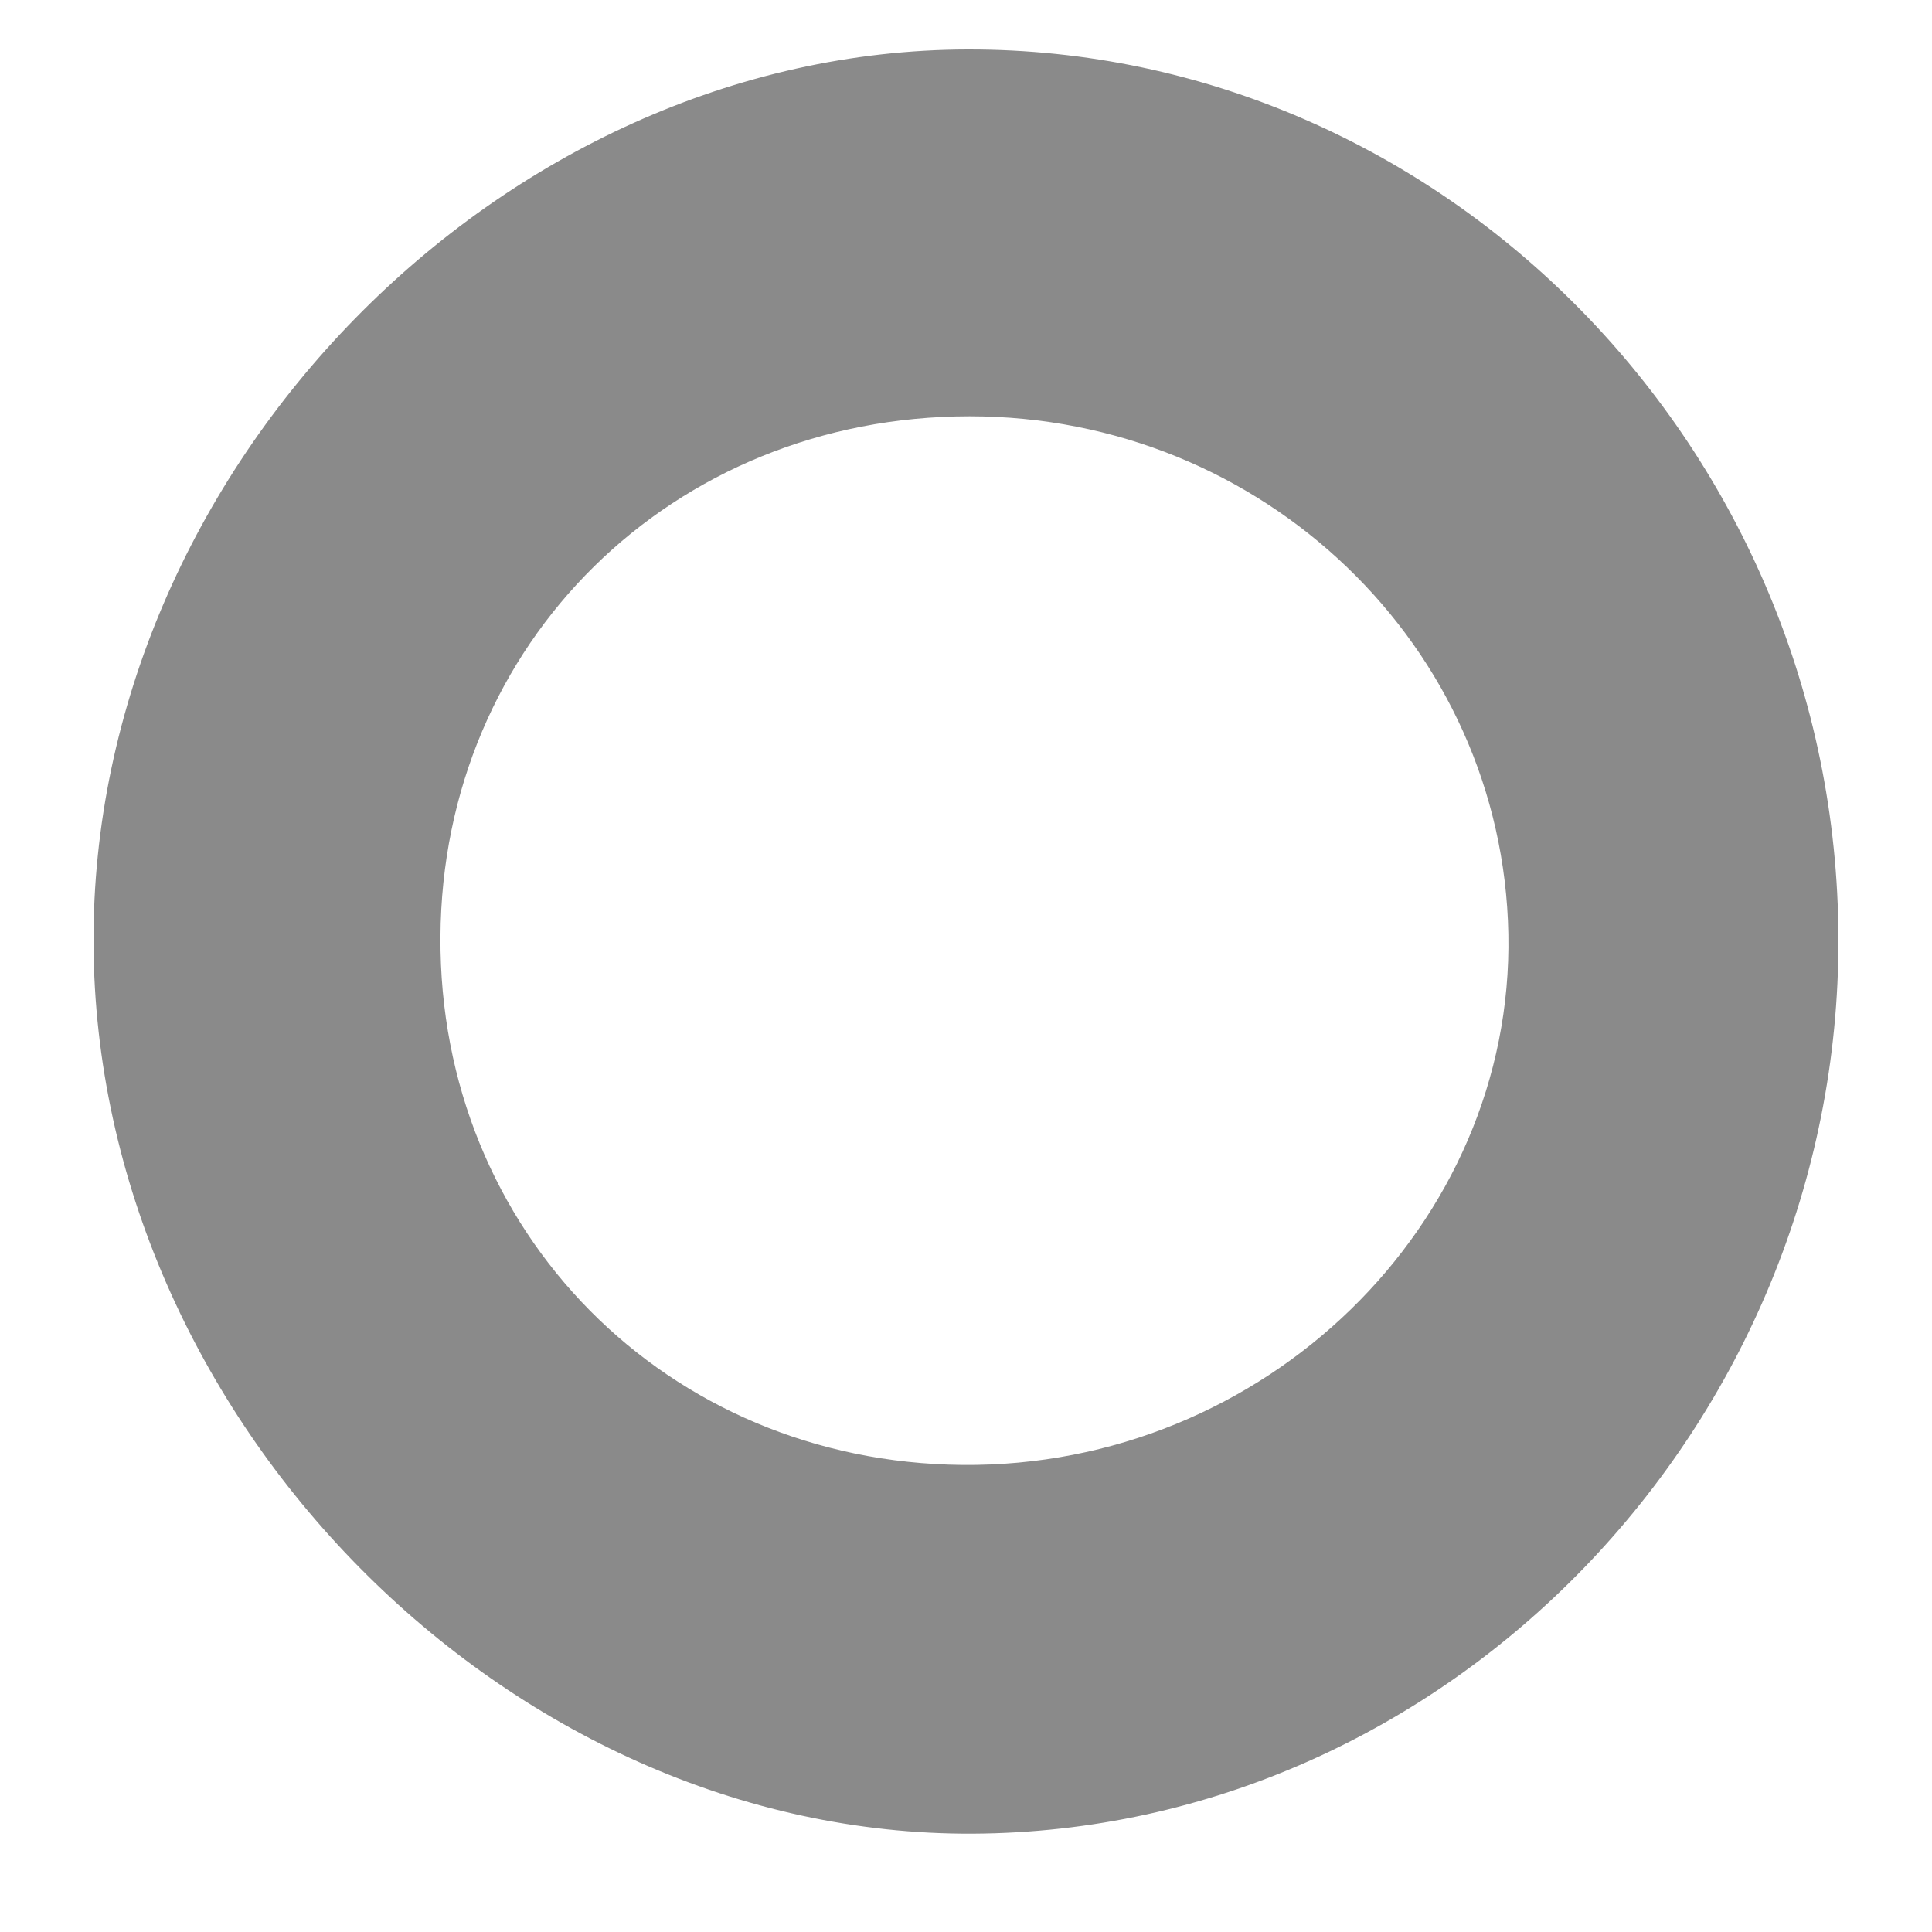
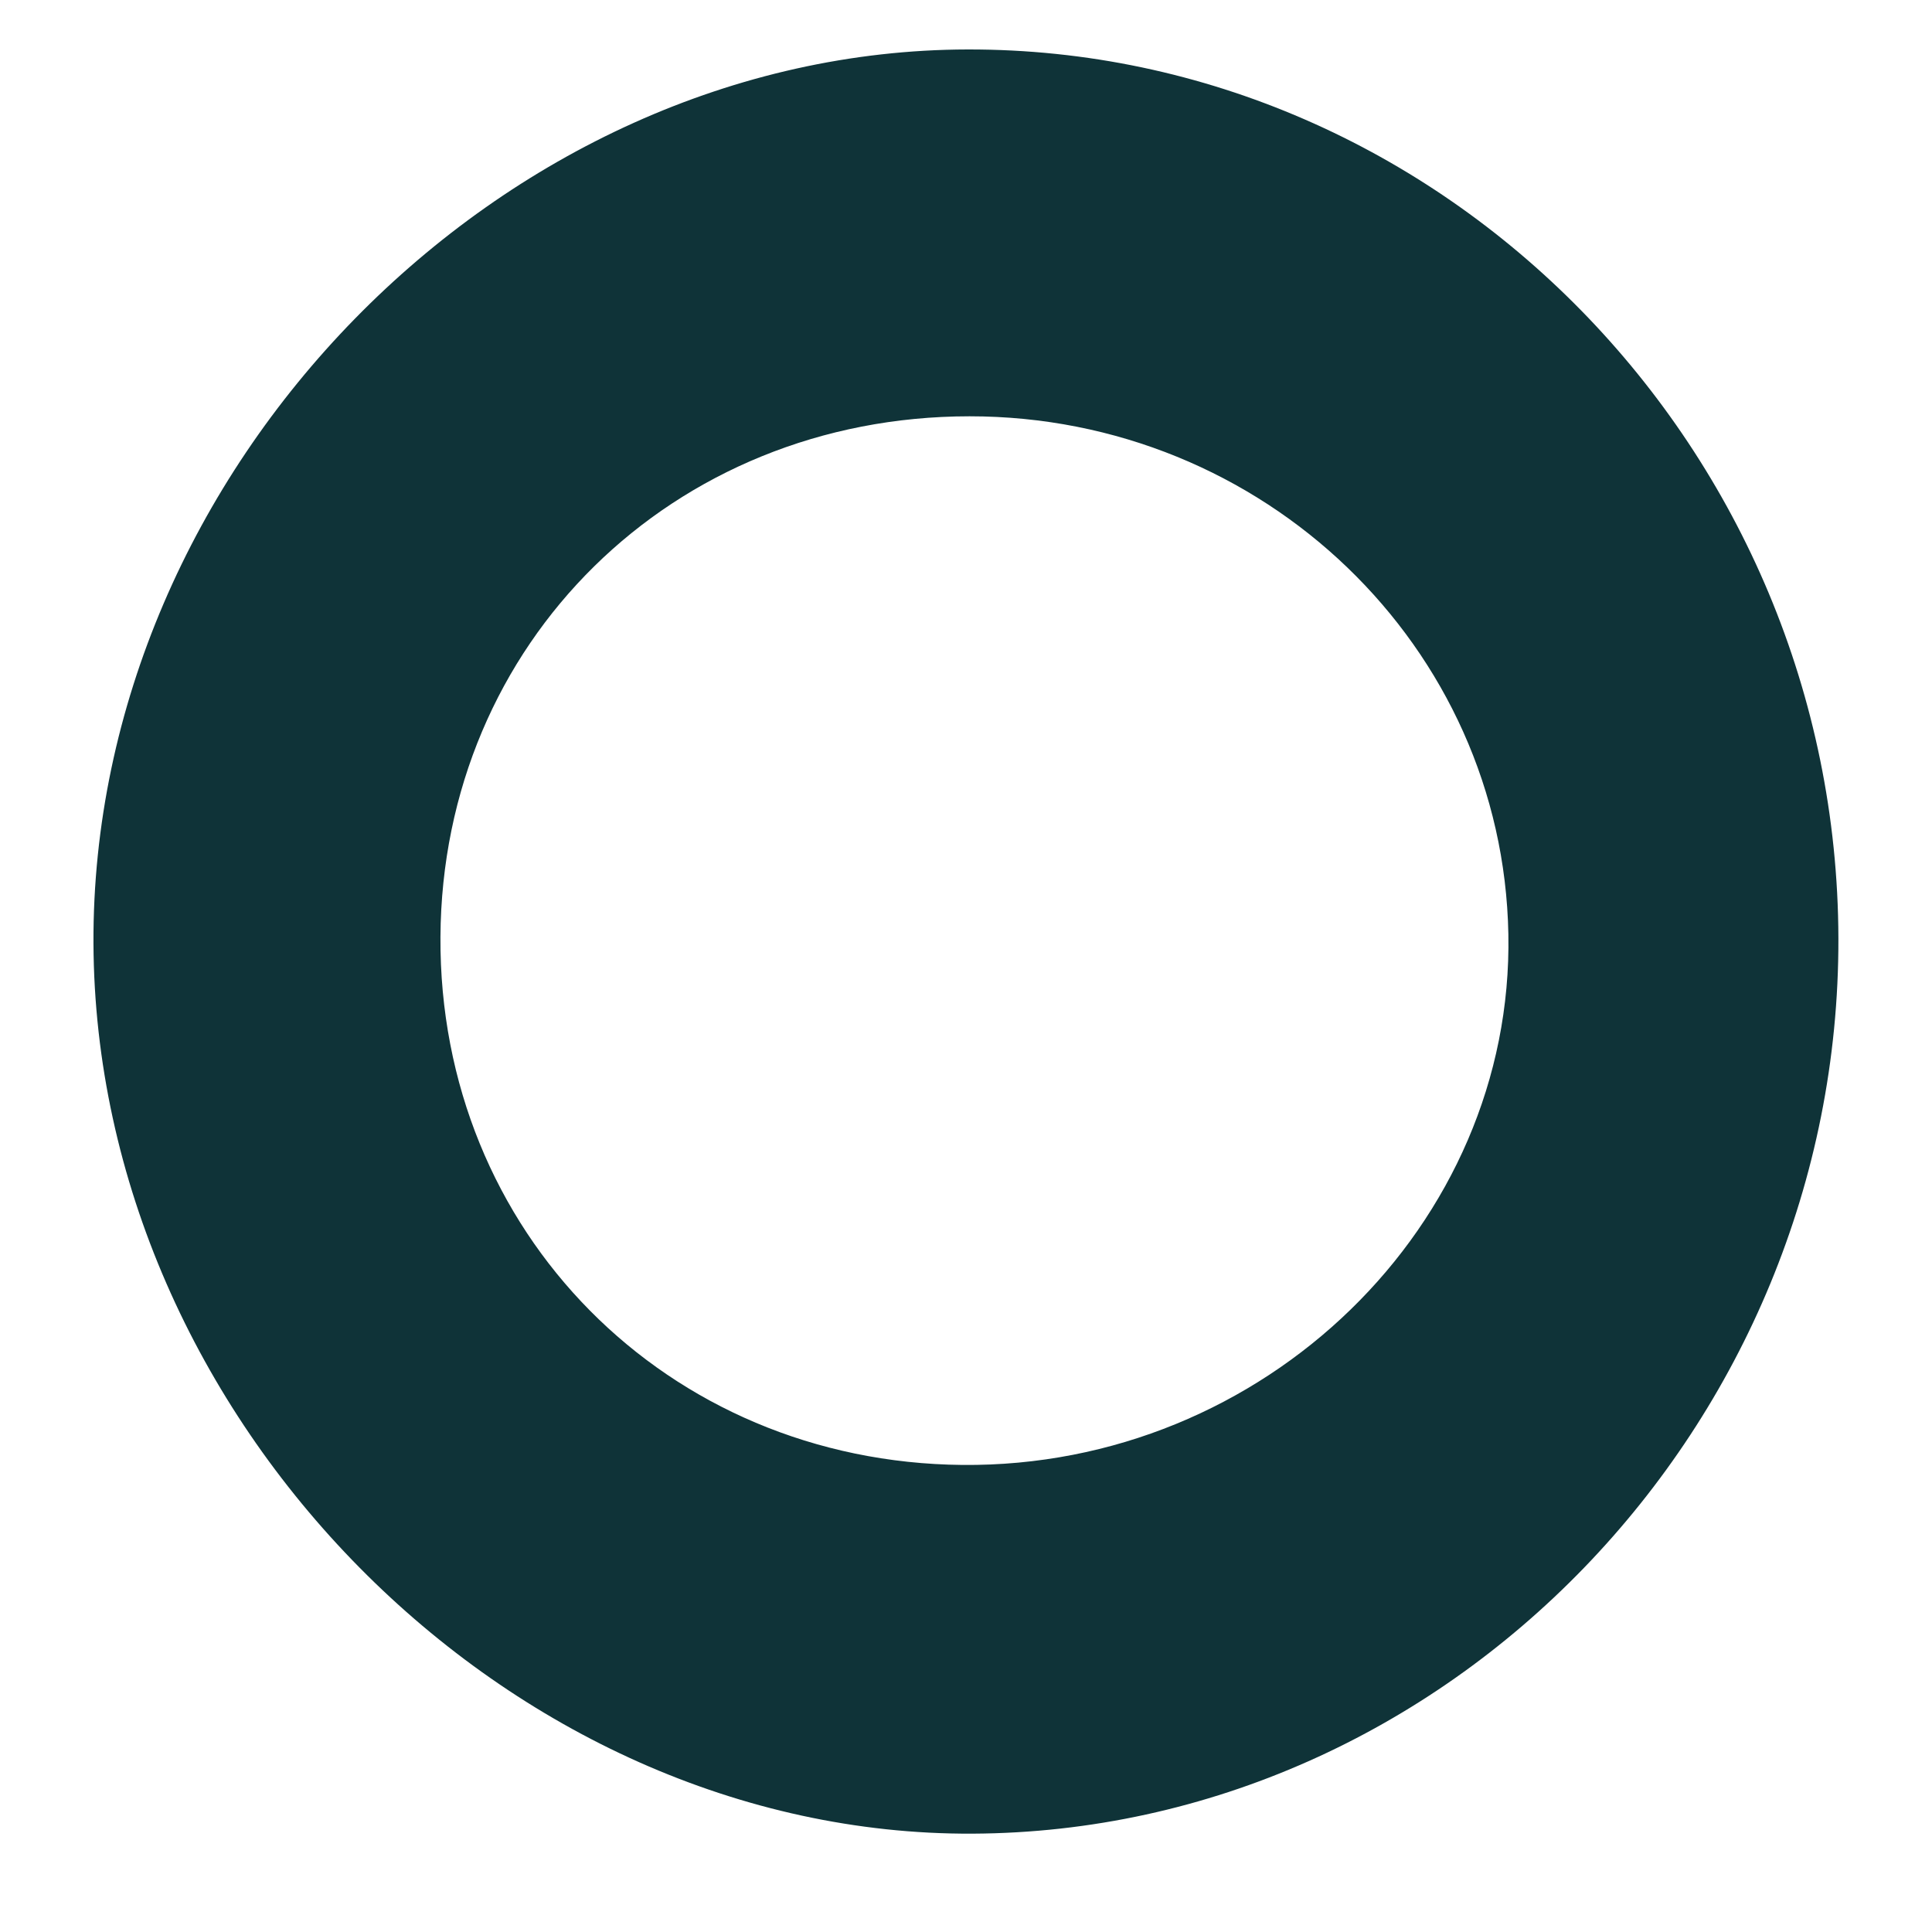
<svg xmlns="http://www.w3.org/2000/svg" version="1.1" id="Layer_1" x="0px" y="0px" width="40px" height="40px" viewBox="0 0 40 40" enable-background="new 0 0 40 40" xml:space="preserve">
-   <path display="none" fill-rule="evenodd" clip-rule="evenodd" fill="#44ABE0" d="M20.338,14.762  c3.205-3.503,5.851-6.461,8.571-9.347c2.021-2.144,4.351-3.45,6.826-0.784c2.362,2.544,1.218,4.915-0.957,6.931  c-2.797,2.593-5.669,5.104-9.383,8.435c3.768,3.447,6.838,6.192,9.831,9.019c2.245,2.119,2.919,4.55,0.448,6.899  c-2.424,2.305-4.543,1.002-6.452-0.98c-2.771-2.876-5.552-5.743-8.917-9.224c-2.911,3.037-5.592,5.877-8.322,8.669  c-2.002,2.049-4.391,3.586-6.896,1.172c-2.654-2.562-1.373-5.099,0.949-7.279c2.666-2.505,5.317-5.026,9.191-8.691  c-3.59-3.104-6.84-5.852-10.016-8.683C3.115,9.028,2.081,6.726,4.346,4.43c2.339-2.371,4.788-1.678,6.915,0.6  C14.095,8.063,16.925,11.102,20.338,14.762z" />
-   <path fill-rule="evenodd" clip-rule="evenodd" fill="#8A8A8A" d="M38.063,19.426c0.026,10.089-8.097,18.49-17.927,18.538  c-9.623,0.046-18.156-8.593-18.2-18.433C1.893,9.71,10.371,1.041,20.037,1.024C29.895,1.007,38.036,9.317,38.063,19.426z   M20.074,8.619c-6.153,0.001-10.92,4.69-10.955,10.779C9.084,25.504,13.8,30.273,19.926,30.33  c6.248,0.057,11.416-4.97,11.303-10.992C31.117,13.384,26.158,8.618,20.074,8.619z" />
+   <path display="none" fill="#44ABE0" d="M20.338,14.762c3.205-3.503,5.852-6.461,8.571-9.347c2.021-2.144,4.351-3.45,6.825-0.784  c2.363,2.544,1.219,4.915-0.957,6.931c-2.797,2.593-5.668,5.104-9.383,8.435c3.769,3.446,6.838,6.192,9.832,9.019  c2.244,2.119,2.918,4.551,0.447,6.899c-2.424,2.305-4.543,1.002-6.451-0.979c-2.771-2.877-5.553-5.744-8.917-9.225  c-2.911,3.037-5.592,5.877-8.322,8.669c-2.002,2.05-4.391,3.586-6.896,1.172c-2.654-2.562-1.373-5.099,0.949-7.278  c2.666-2.506,5.317-5.026,9.191-8.691c-3.59-3.104-6.84-5.852-10.016-8.683C3.115,9.028,2.081,6.726,4.346,4.43  c2.339-2.371,4.788-1.678,6.915,0.6C14.095,8.063,16.925,11.102,20.338,14.762z" />
+   <path fill="#0F3338" d="M38.062,19.426c0.026,10.09-8.097,18.49-17.927,18.538c-9.623,0.046-18.156-8.593-18.2-18.433  C1.893,9.71,10.371,1.041,20.037,1.024C29.895,1.007,38.036,9.317,38.062,19.426z M20.074,8.619  c-6.153,0.001-10.92,4.69-10.955,10.779C9.084,25.504,13.8,30.273,19.926,30.33c6.248,0.057,11.416-4.971,11.303-10.992  C31.117,13.384,26.158,8.618,20.074,8.619z" />
</svg>
